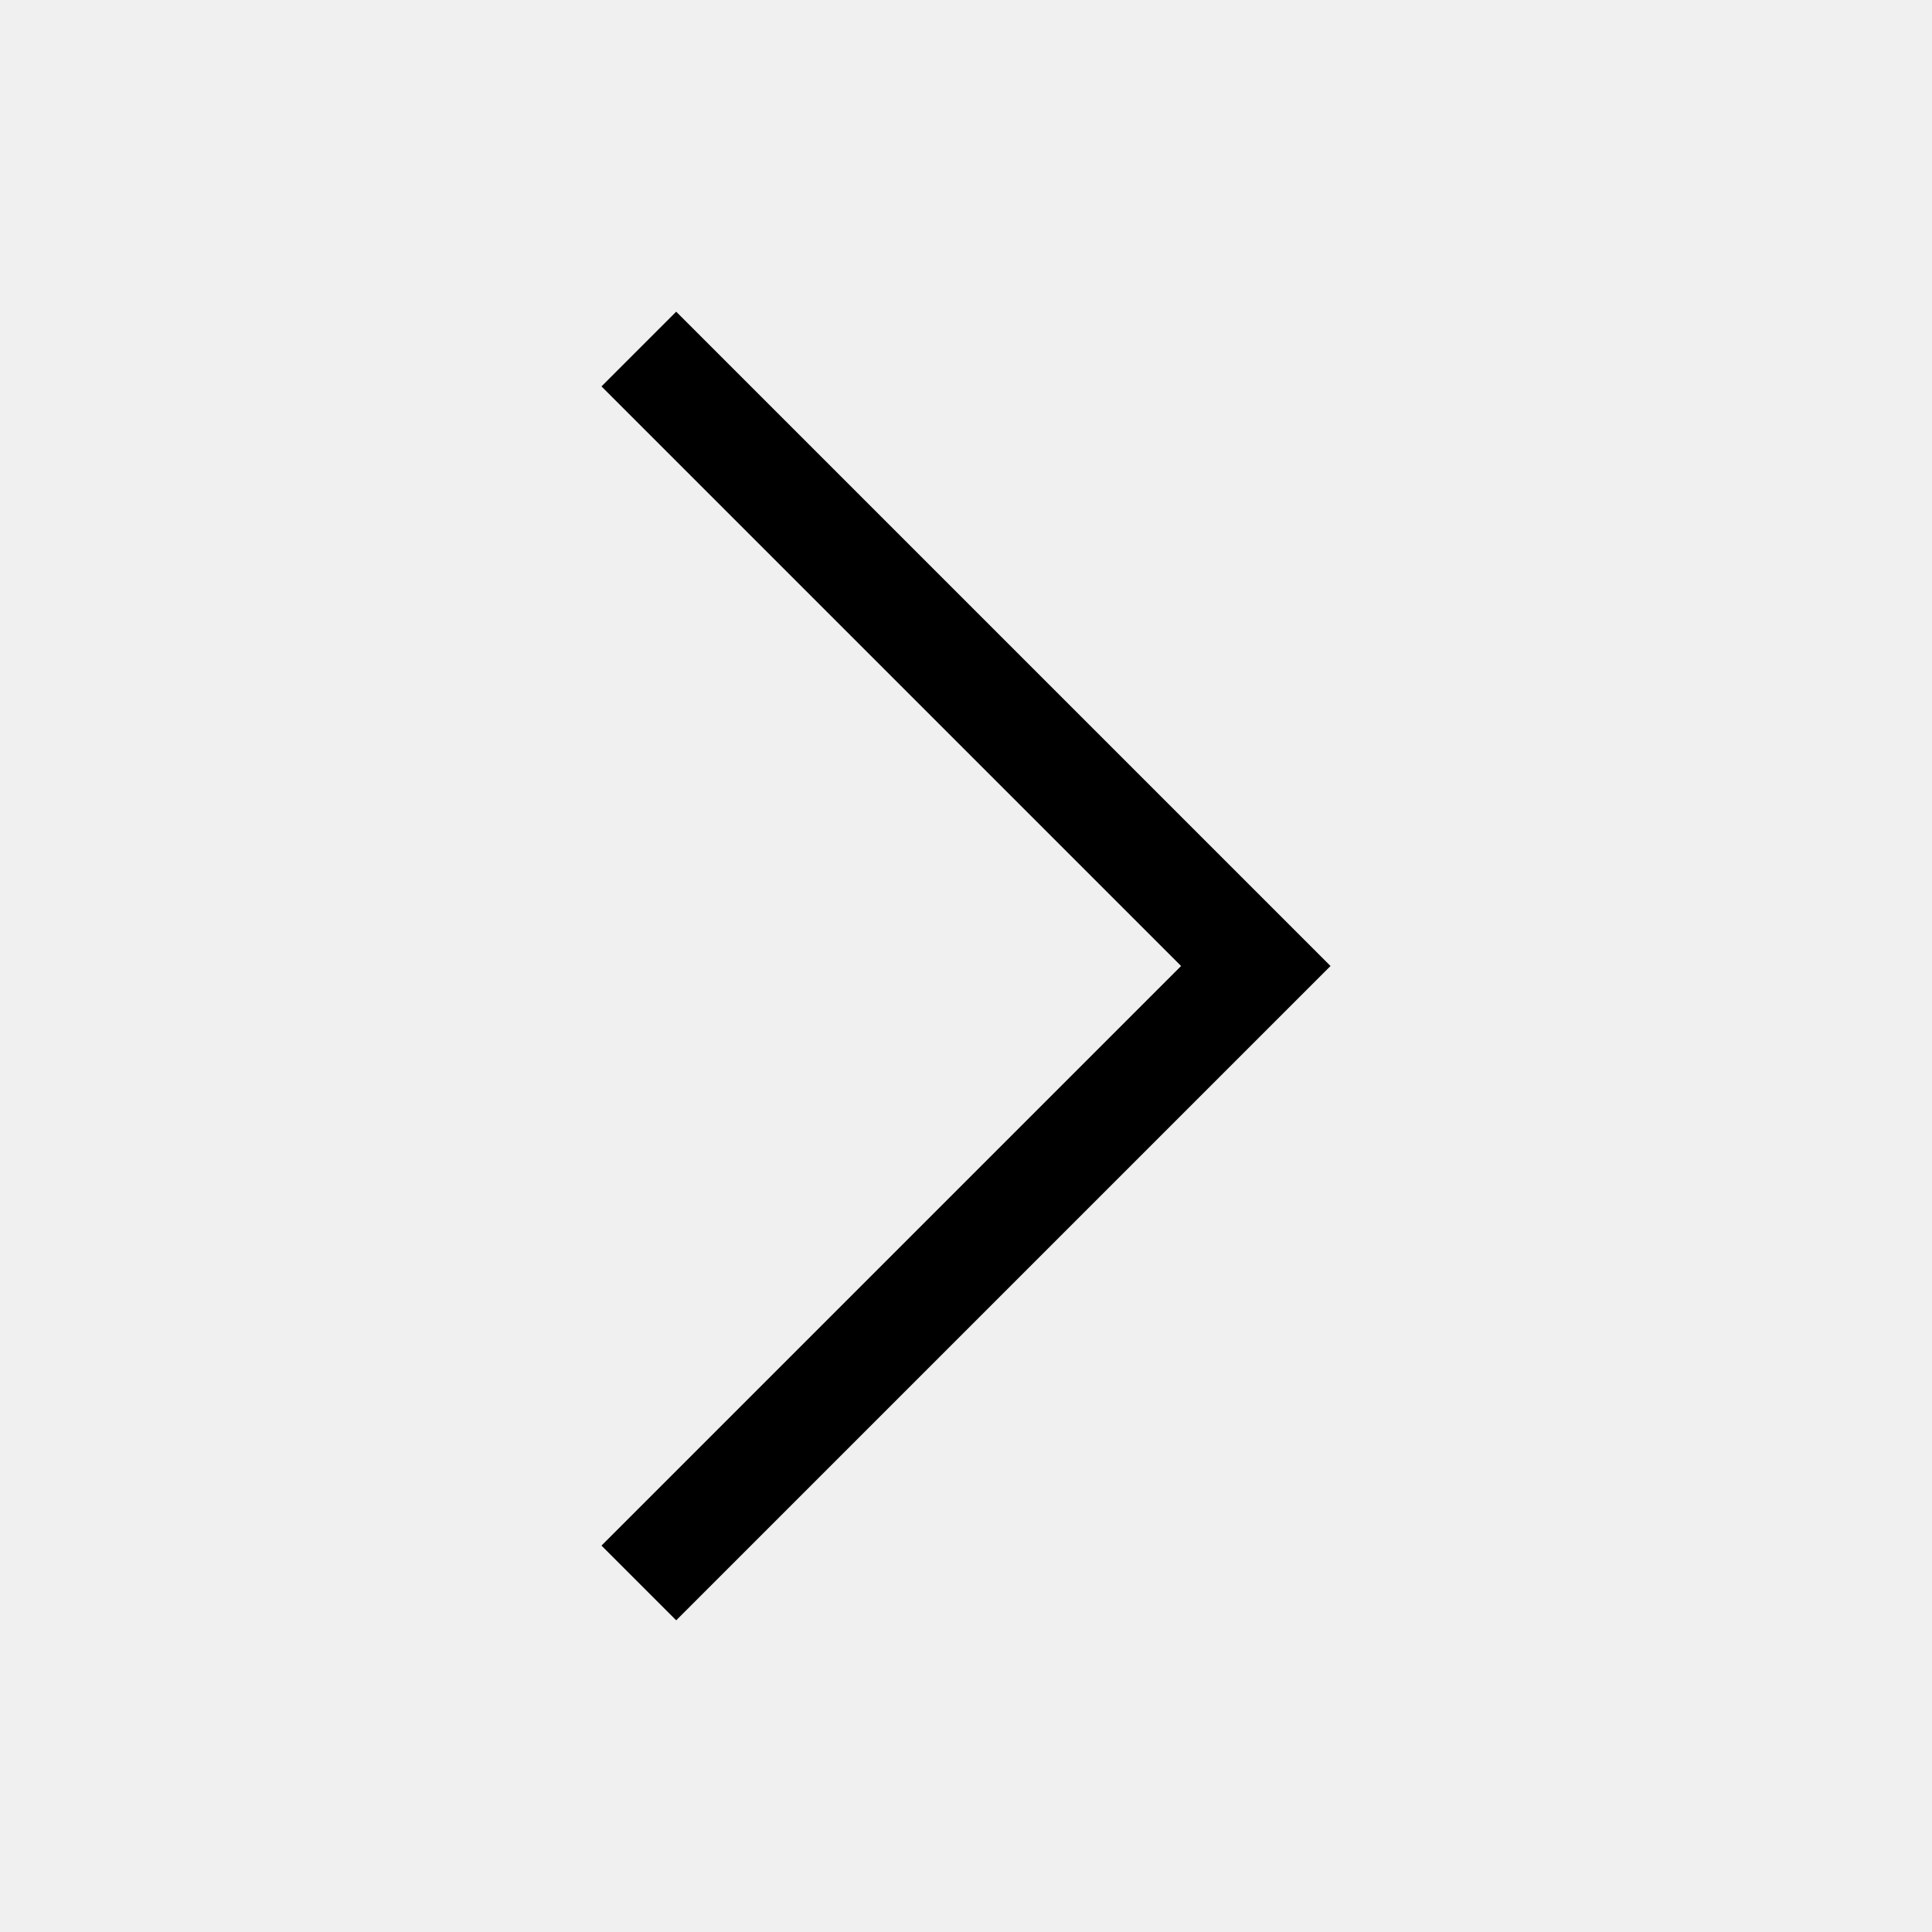
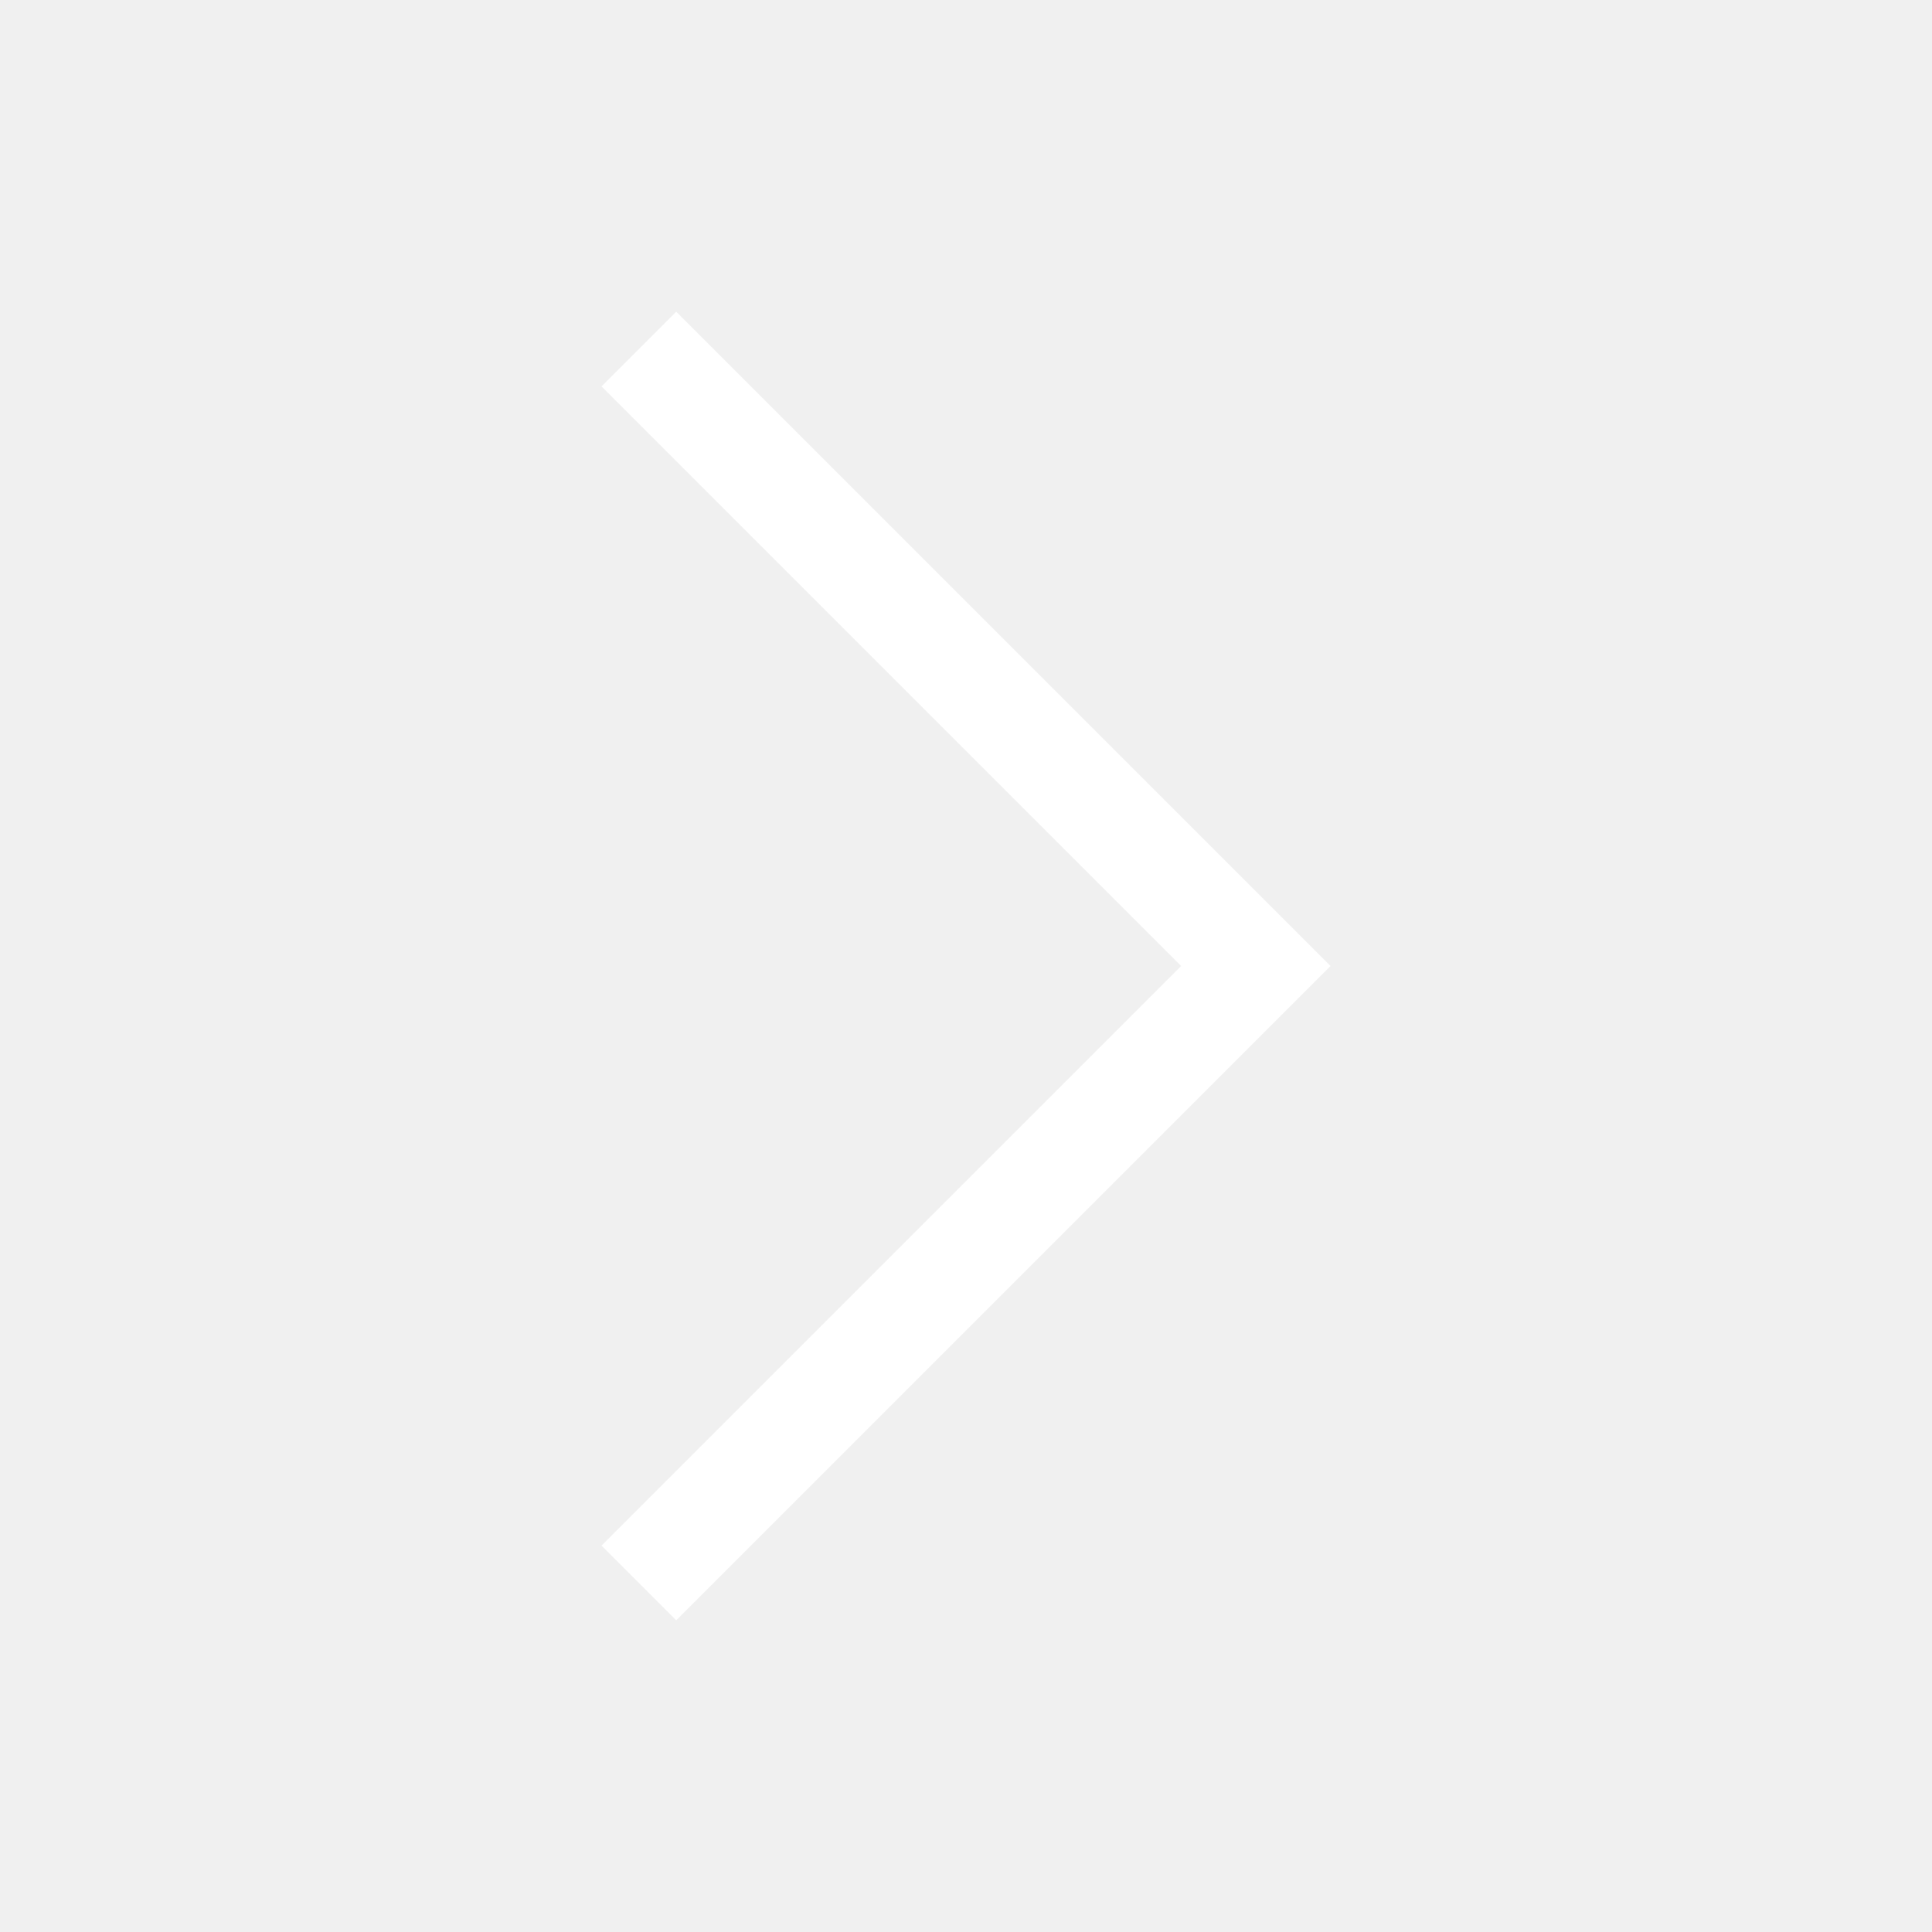
<svg xmlns="http://www.w3.org/2000/svg" version="1.1" id="Livello_1" x="0px" y="0px" viewBox="0 0 256 256" enable-background="new 0 0 256 256" xml:space="preserve">
-   <path d="M166.4,137.9L166.4,137.9l-76.8,76.8l-9.9-9.9l76.8-76.8L79.7,51.2l9.9-9.9l76.8,76.8l0,0l9.9,9.9l-8.9,8.9L166.4,137.9z" />
+   <path fill="white" d="M166.4,137.9L166.4,137.9l-76.8,76.8l-9.9-9.9l76.8-76.8L79.7,51.2l9.9-9.9l76.8,76.8l0,0l9.9,9.9l-8.9,8.9L166.4,137.9z" />
</svg>
